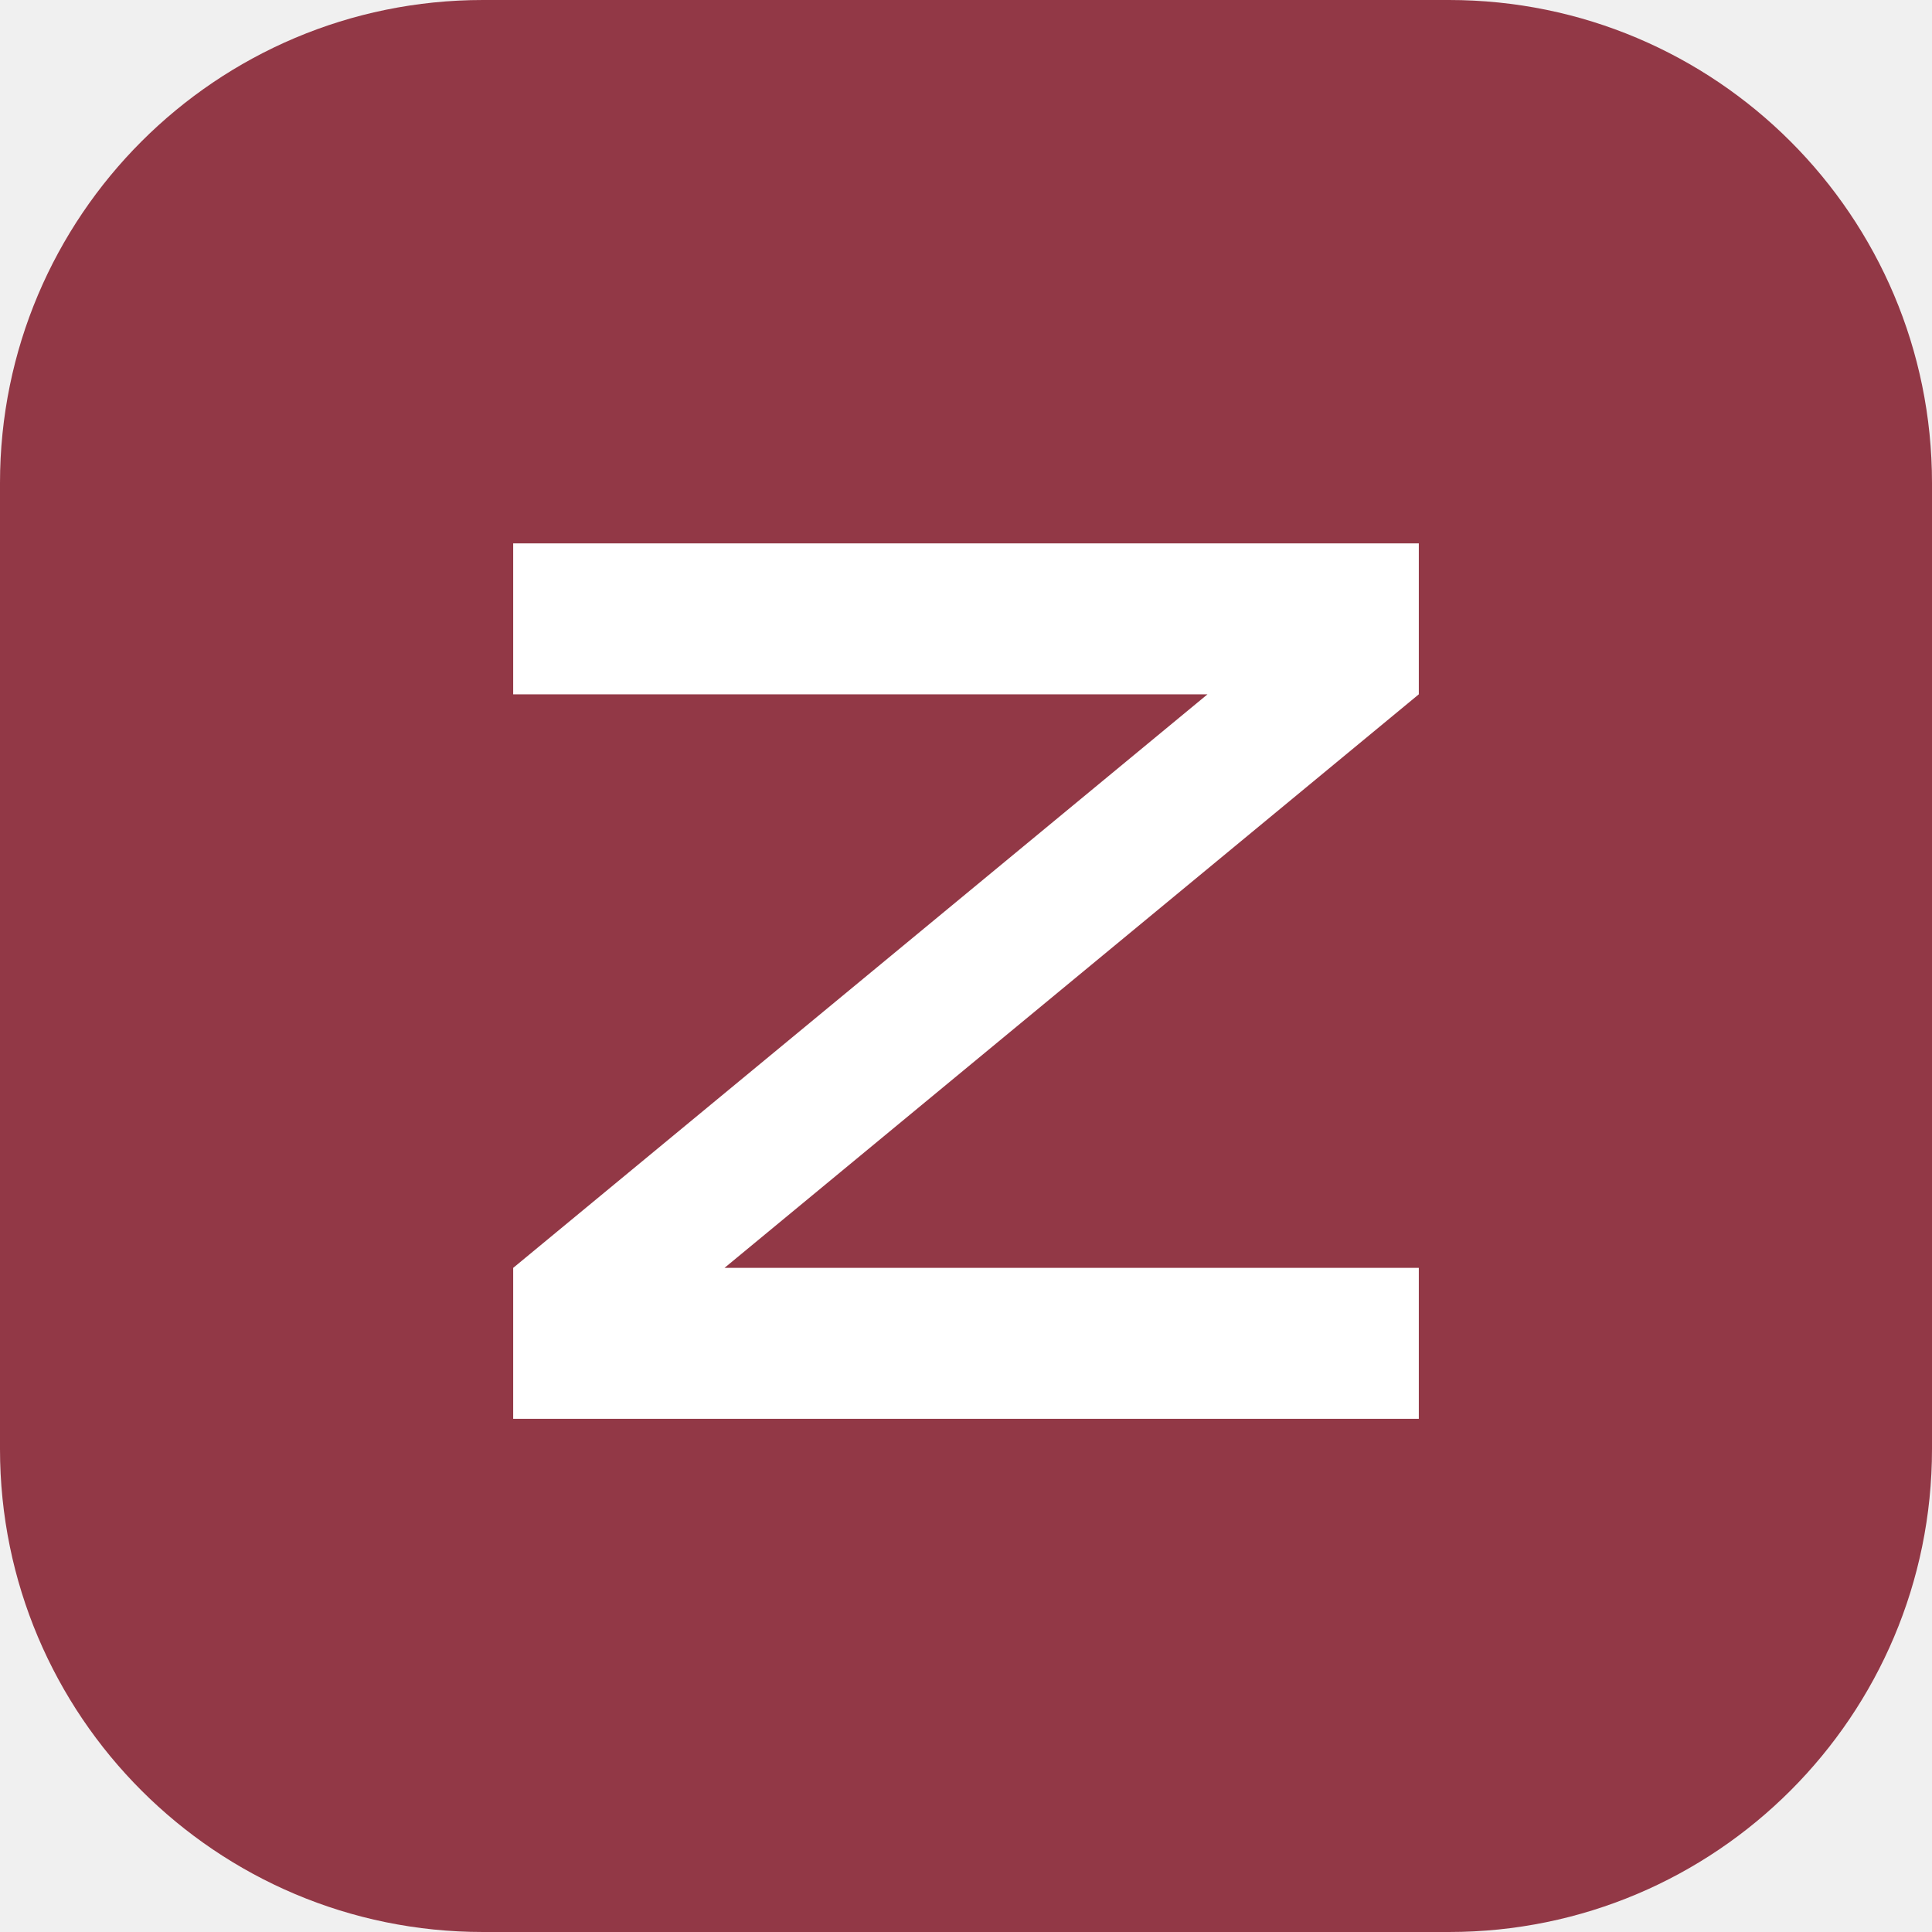
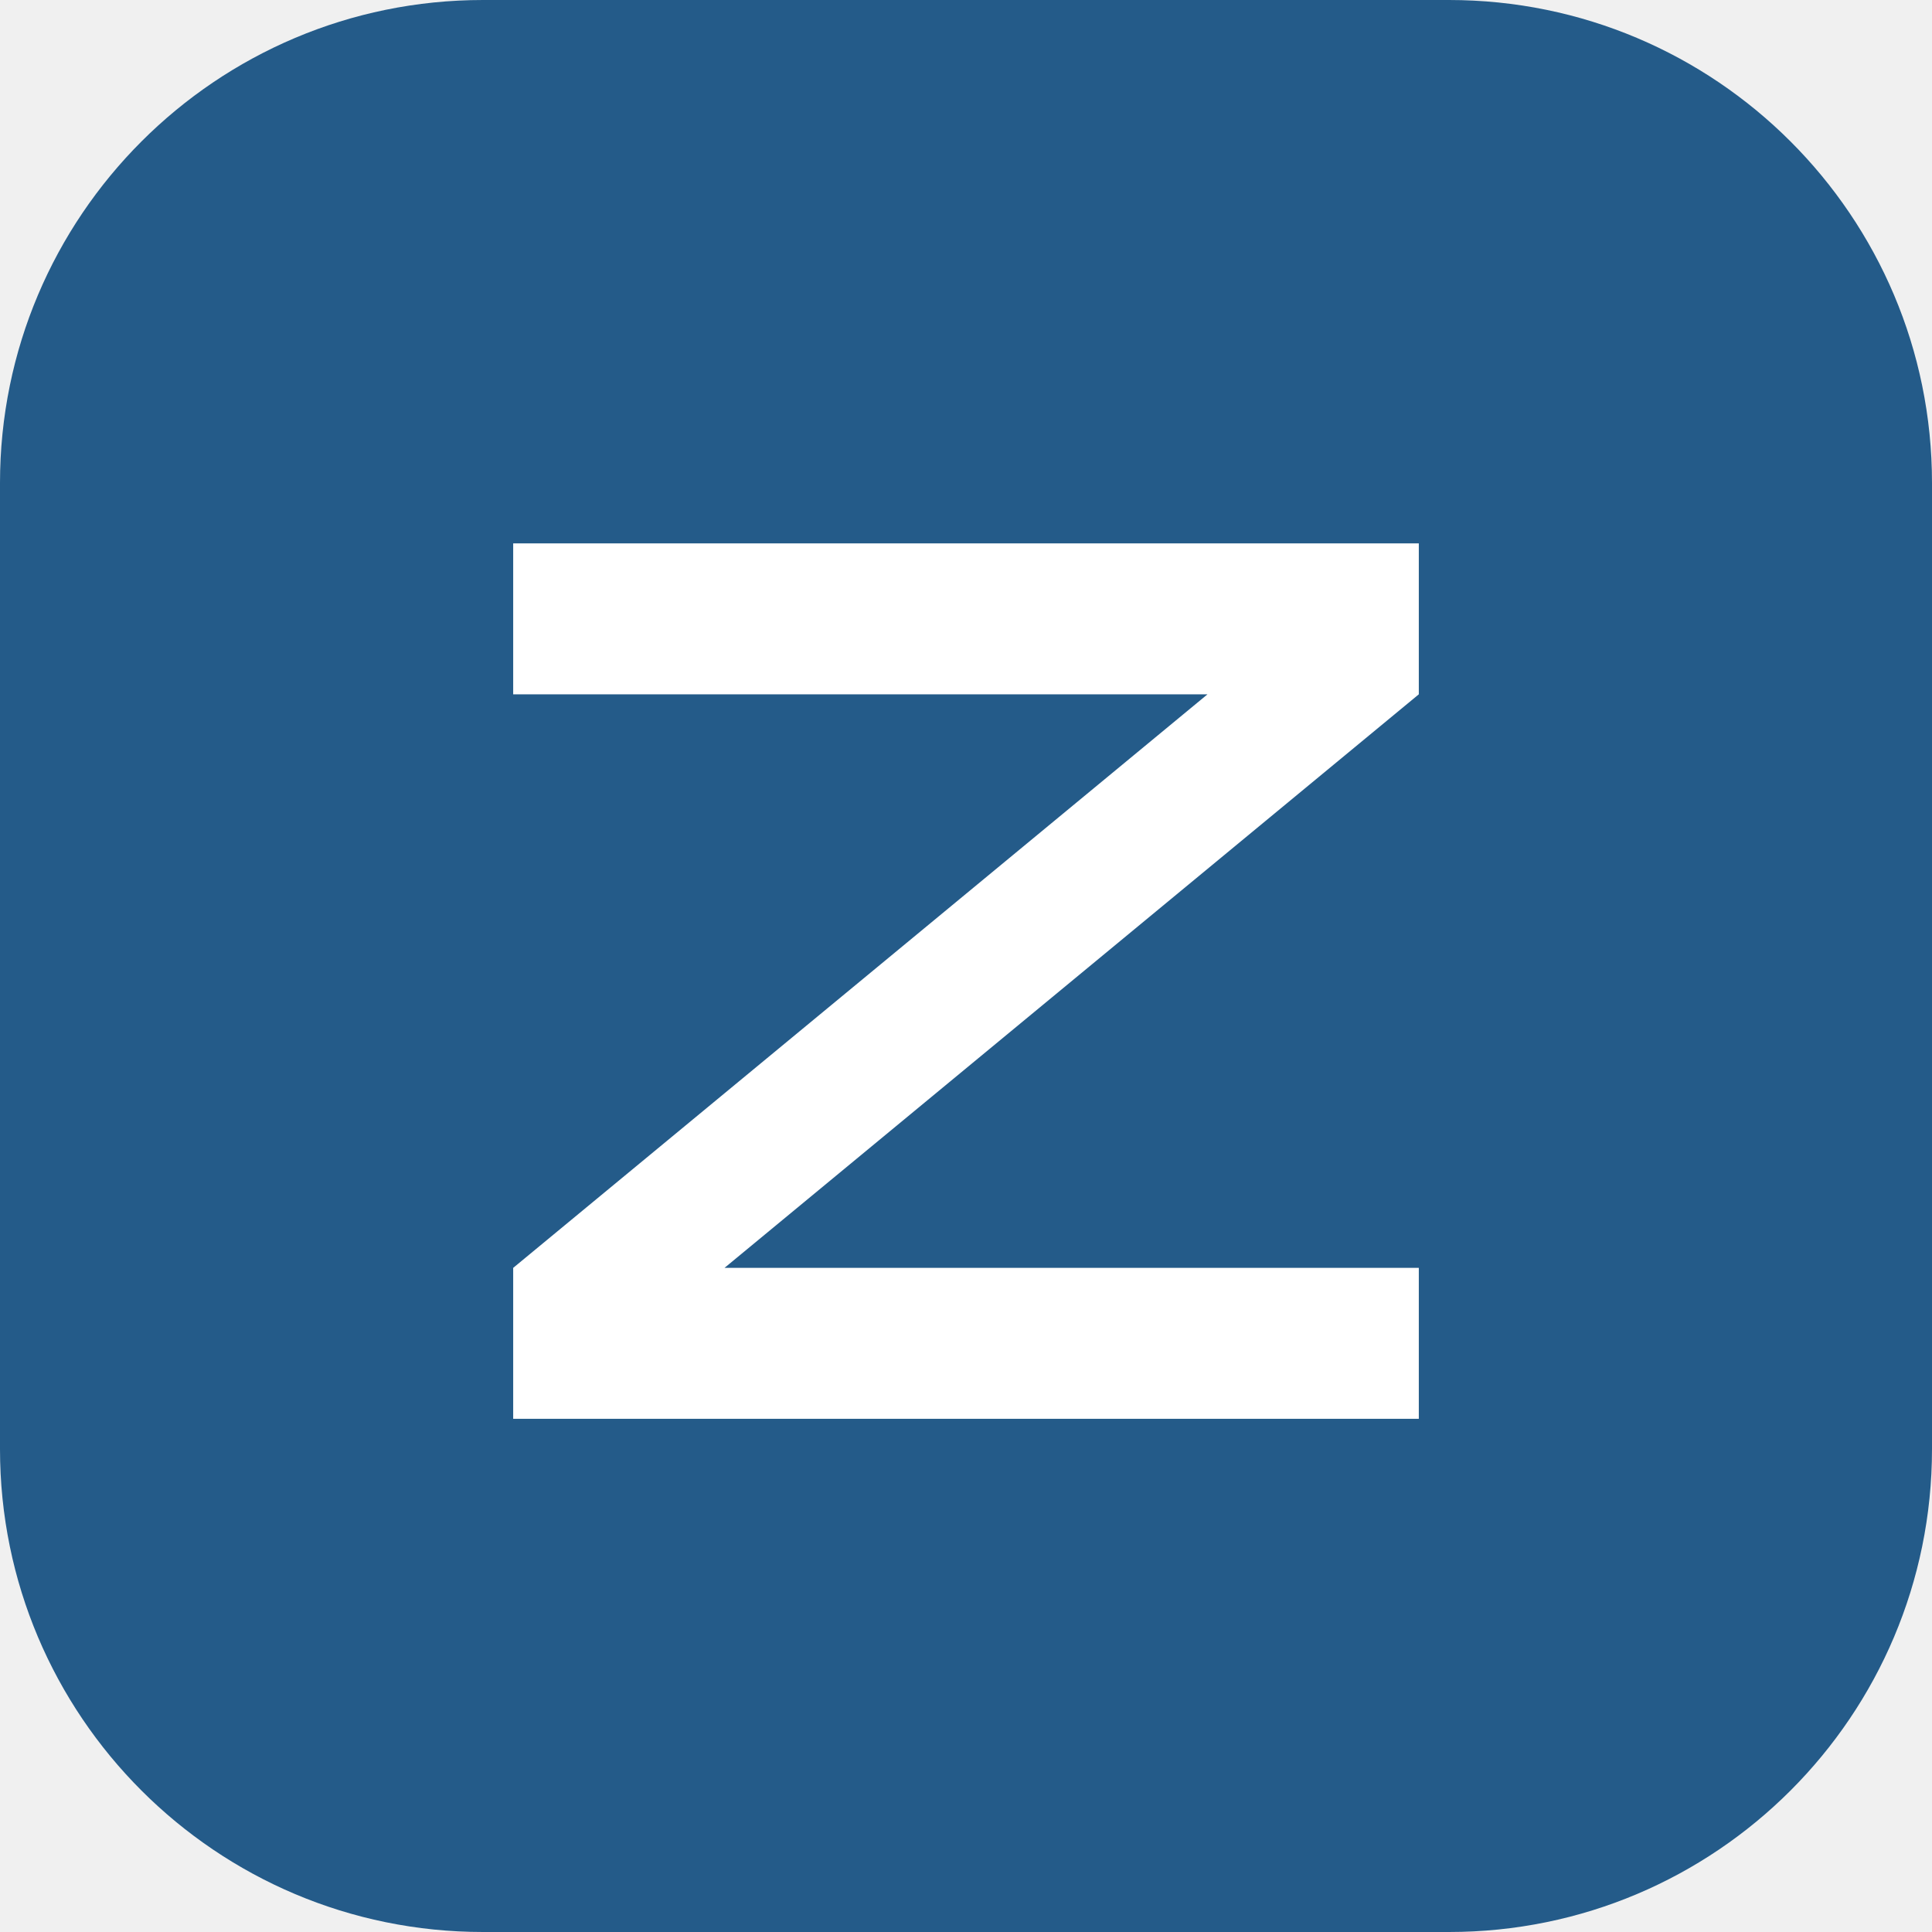
<svg xmlns="http://www.w3.org/2000/svg" width="64" height="64" viewBox="0 0 64 64">
-   <rect width="64" height="64" rx="16" fill="#923846" />
+   <rect width="64" height="64" rx="16" fill="#245b89" />
  <path d="M17 18h30v5L24 42h23v5H17v-5l23-19H17z" fill="#fff" />
</svg>
